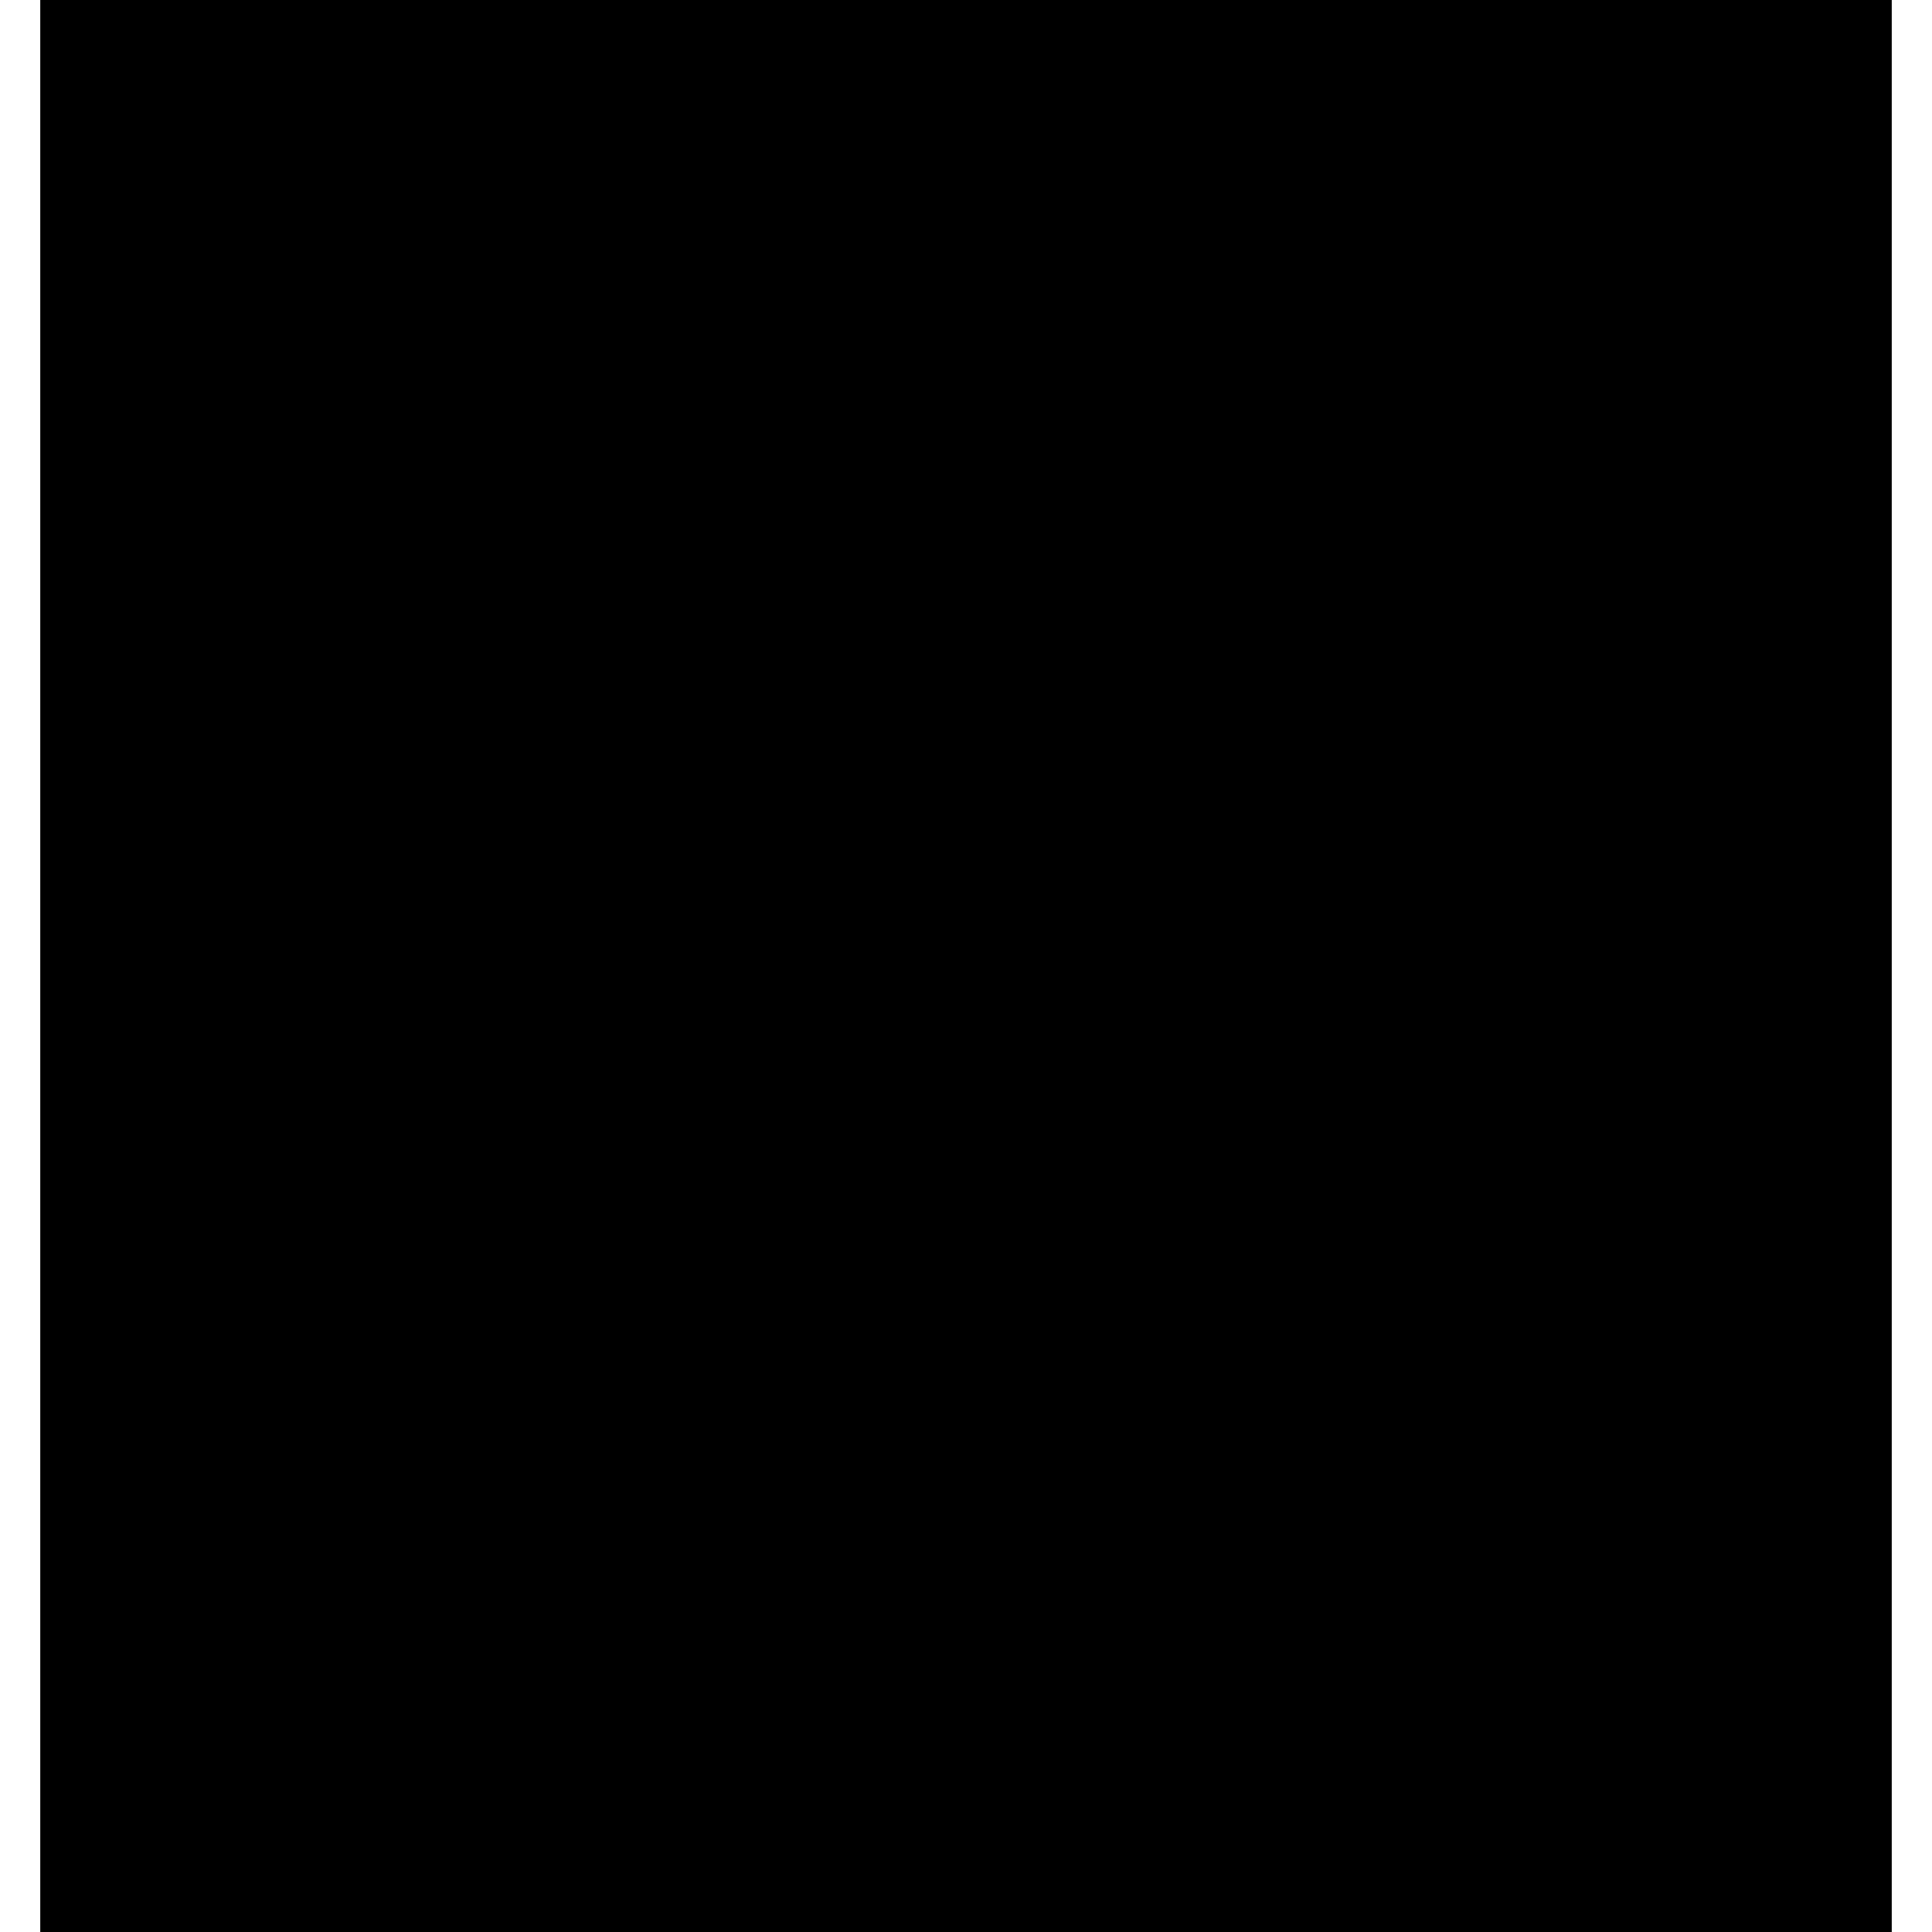
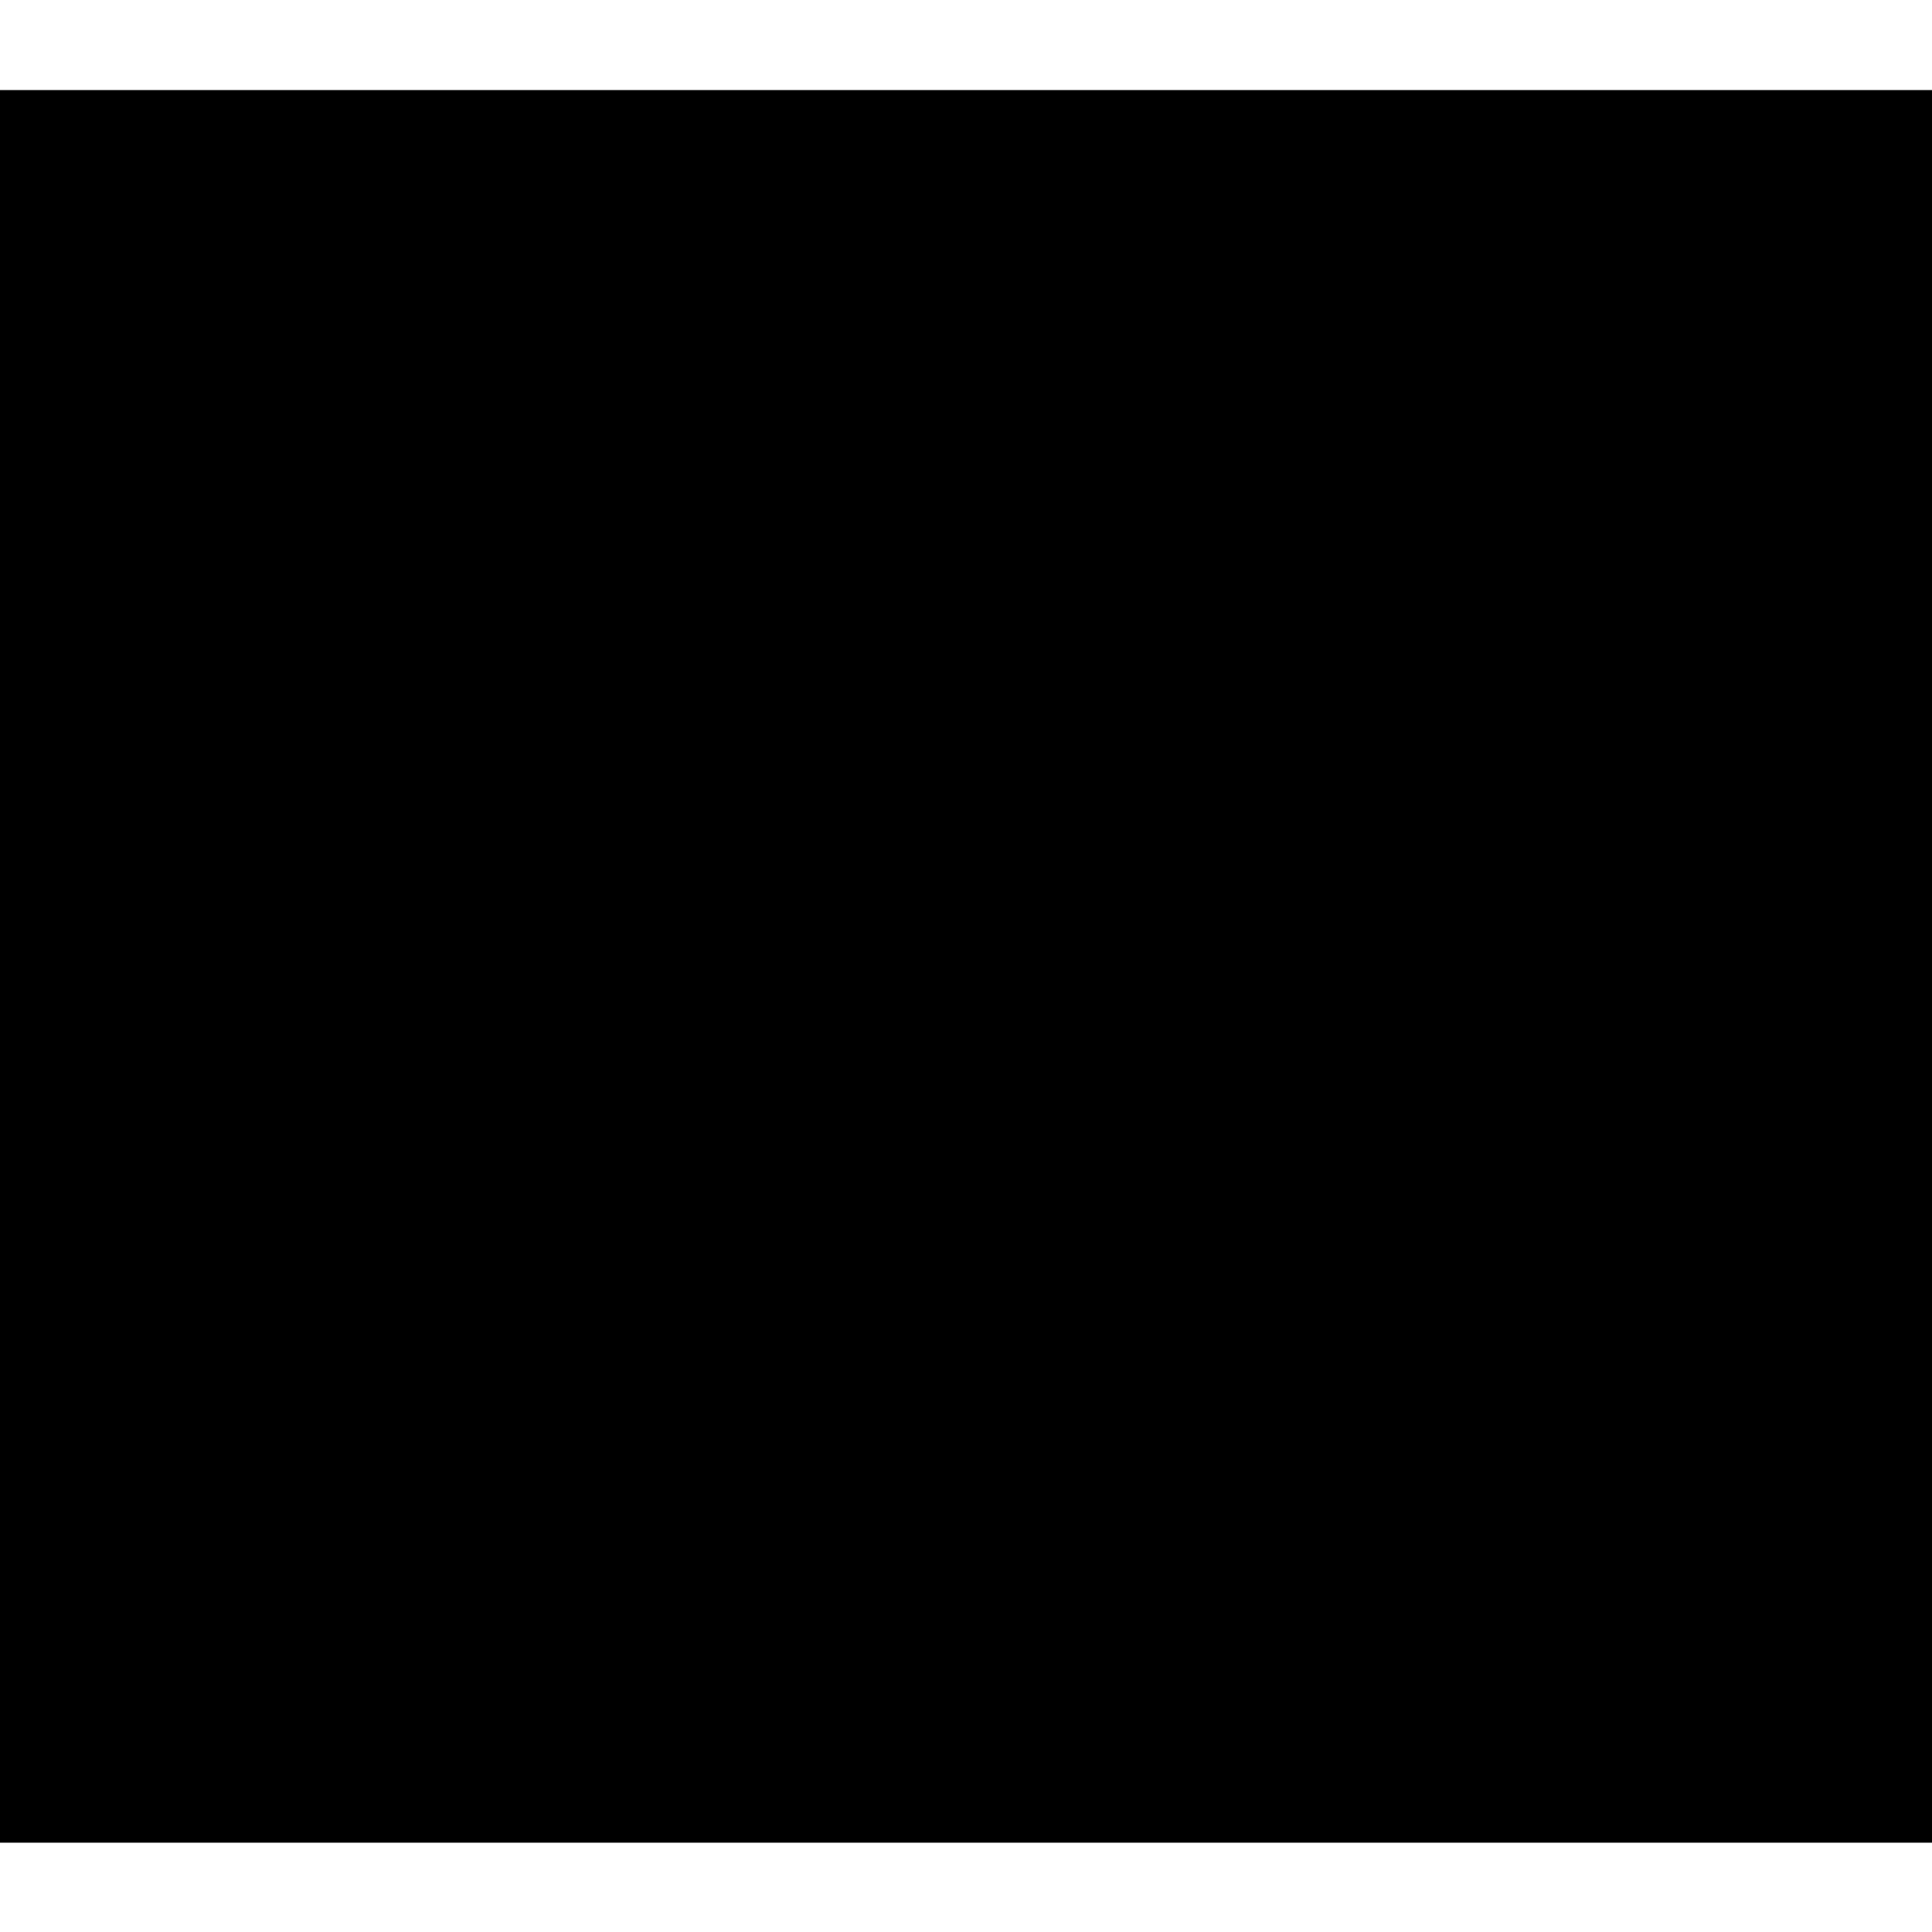
- <svg xmlns="http://www.w3.org/2000/svg" version="1.0" width="432pt" height="432pt" viewBox="0 0 432 432" preserveAspectRatio="xMidYMid meet">
-   <g transform="translate(0,432) scale(0.1,-0.1)" fill="#000000" stroke="none">
-     <path d="M90 2160 l0 -2160 2070 0 2070 0 0 2160 0 2160 -2070 0 -2070 0 0 -2160z" />
+ <svg xmlns="http://www.w3.org/2000/svg" version="1.0" width="2574pt" height="2574pt" viewBox="0 0 2574 2574" preserveAspectRatio="xMidYMid meet">
+   <g transform="translate(0,2574) scale(0.1,-0.1)" fill="#000000" stroke="none">
+     <path d="M0 12865 l0 -11675 12870 0 12870 0 0 11675 0 11675 -12870 0 -12870 0 0 -11675z" />
  </g>
</svg>
